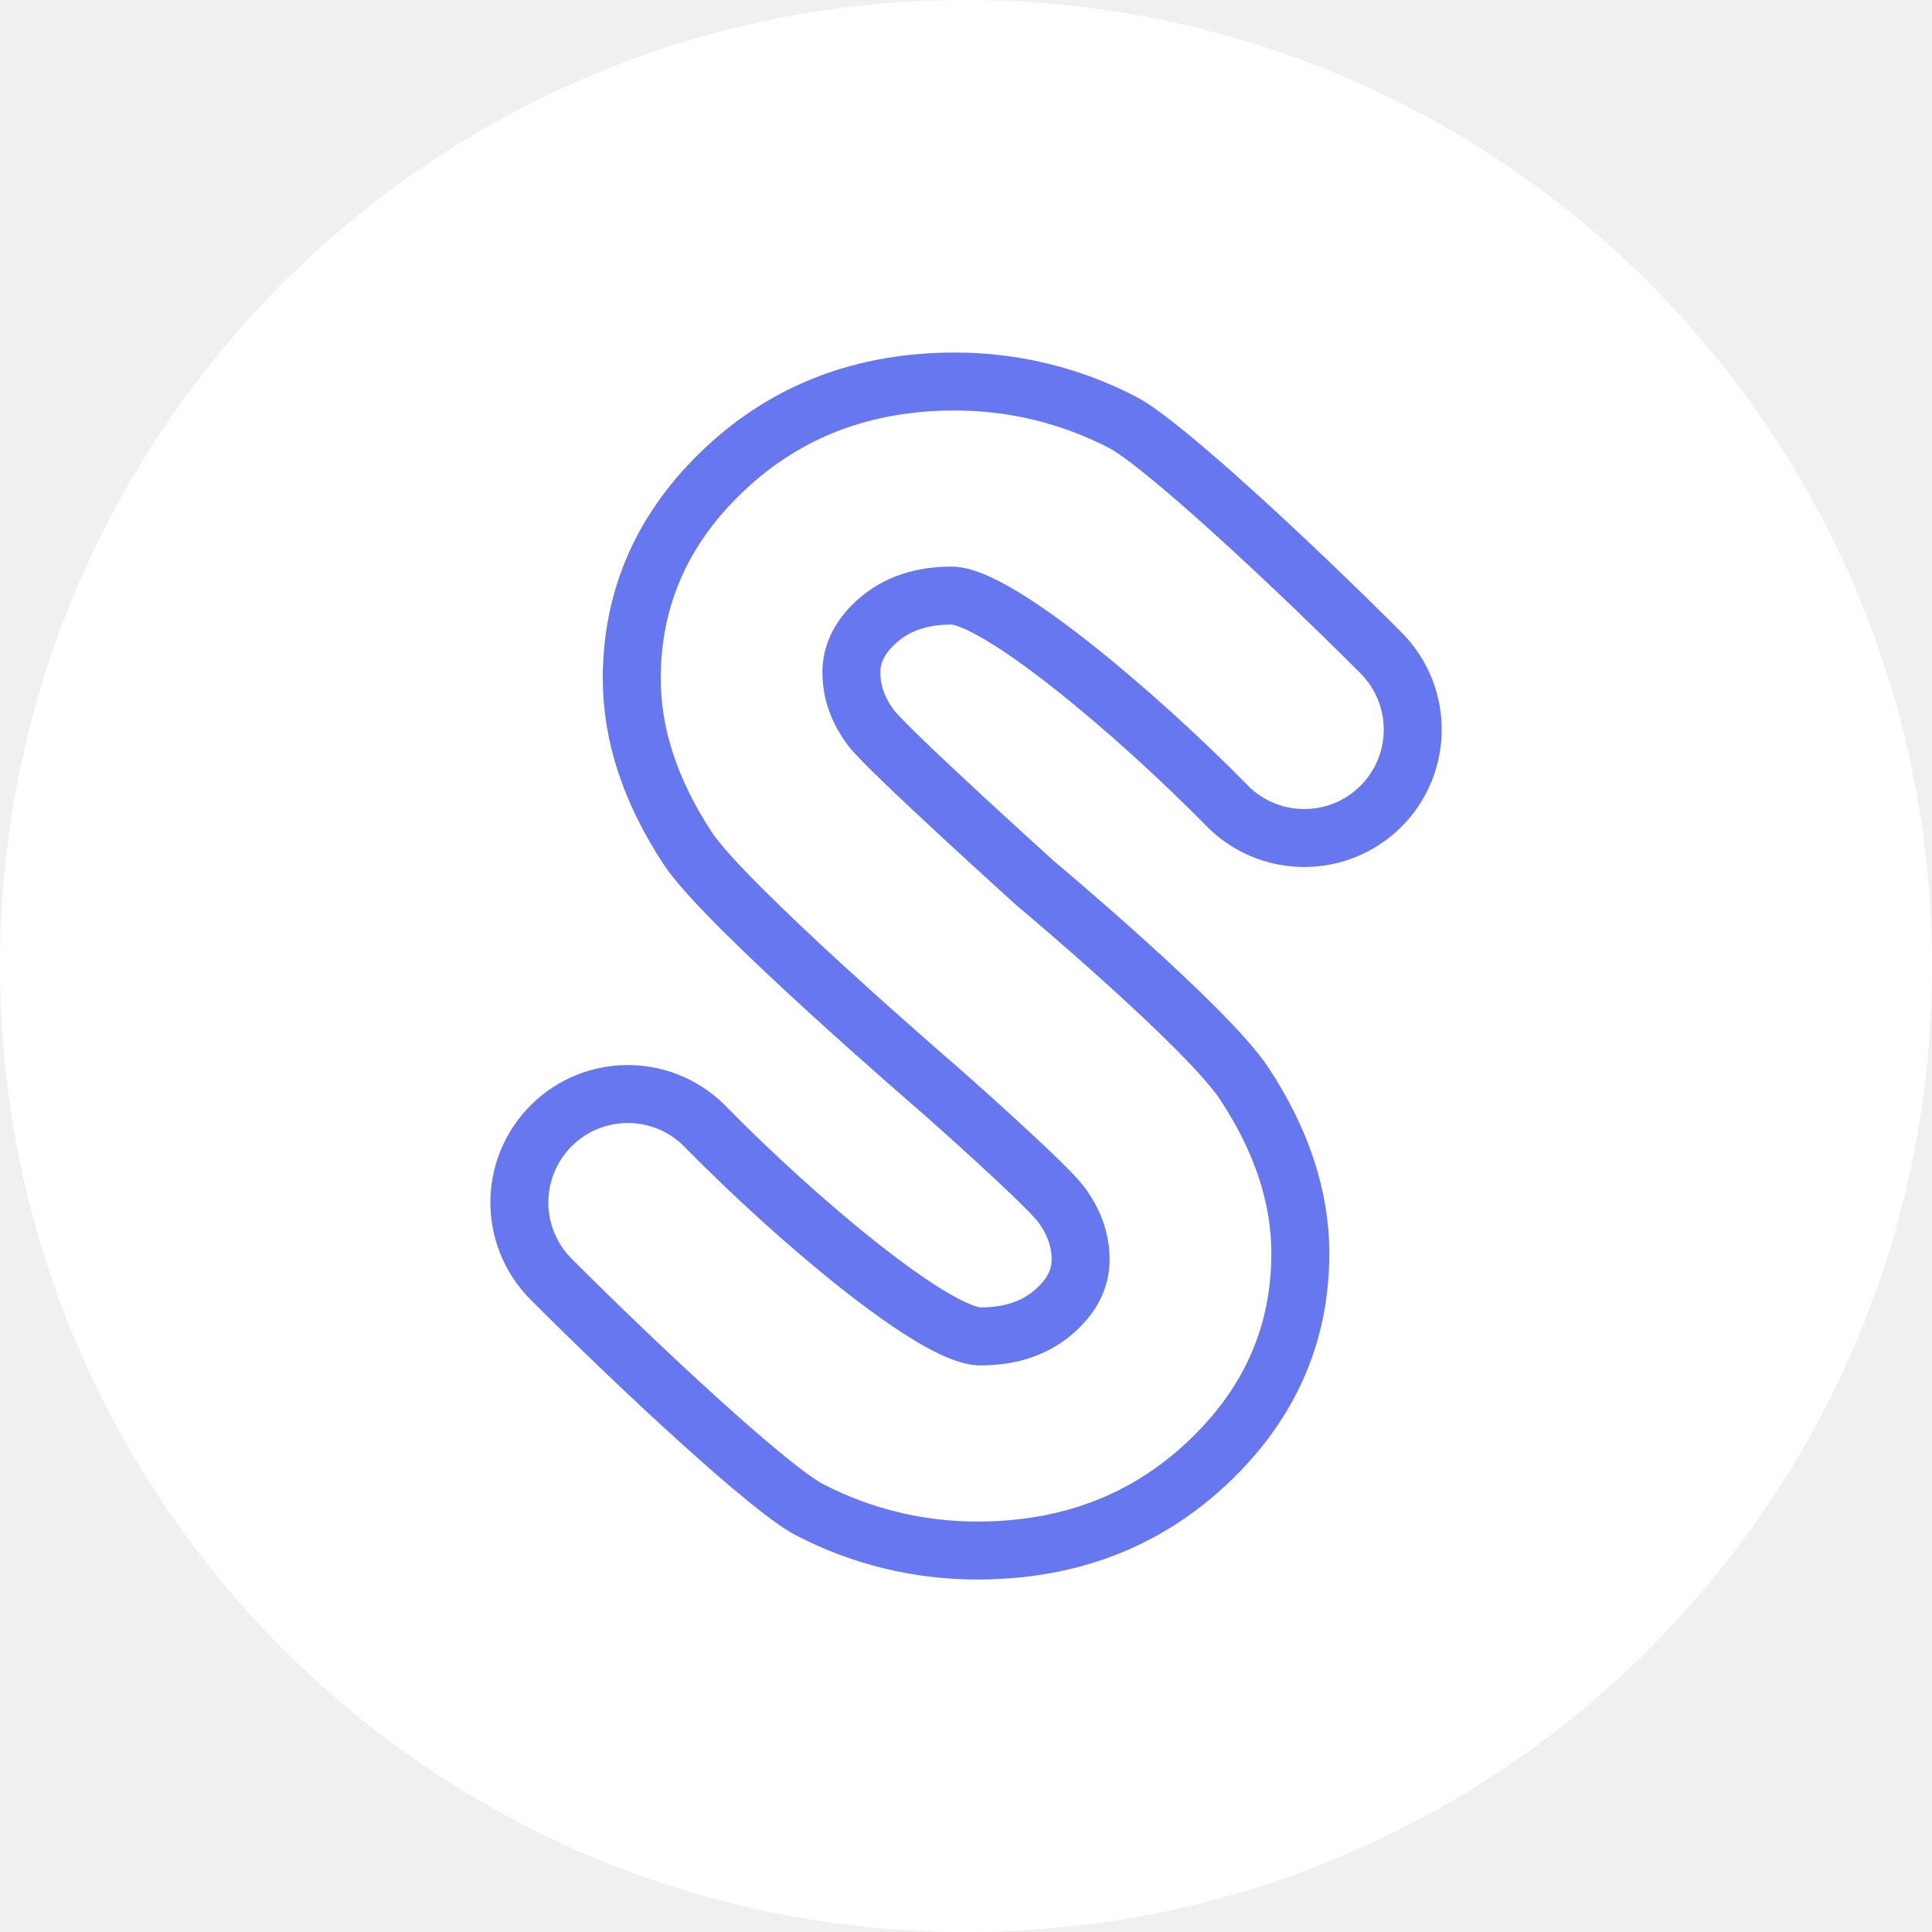
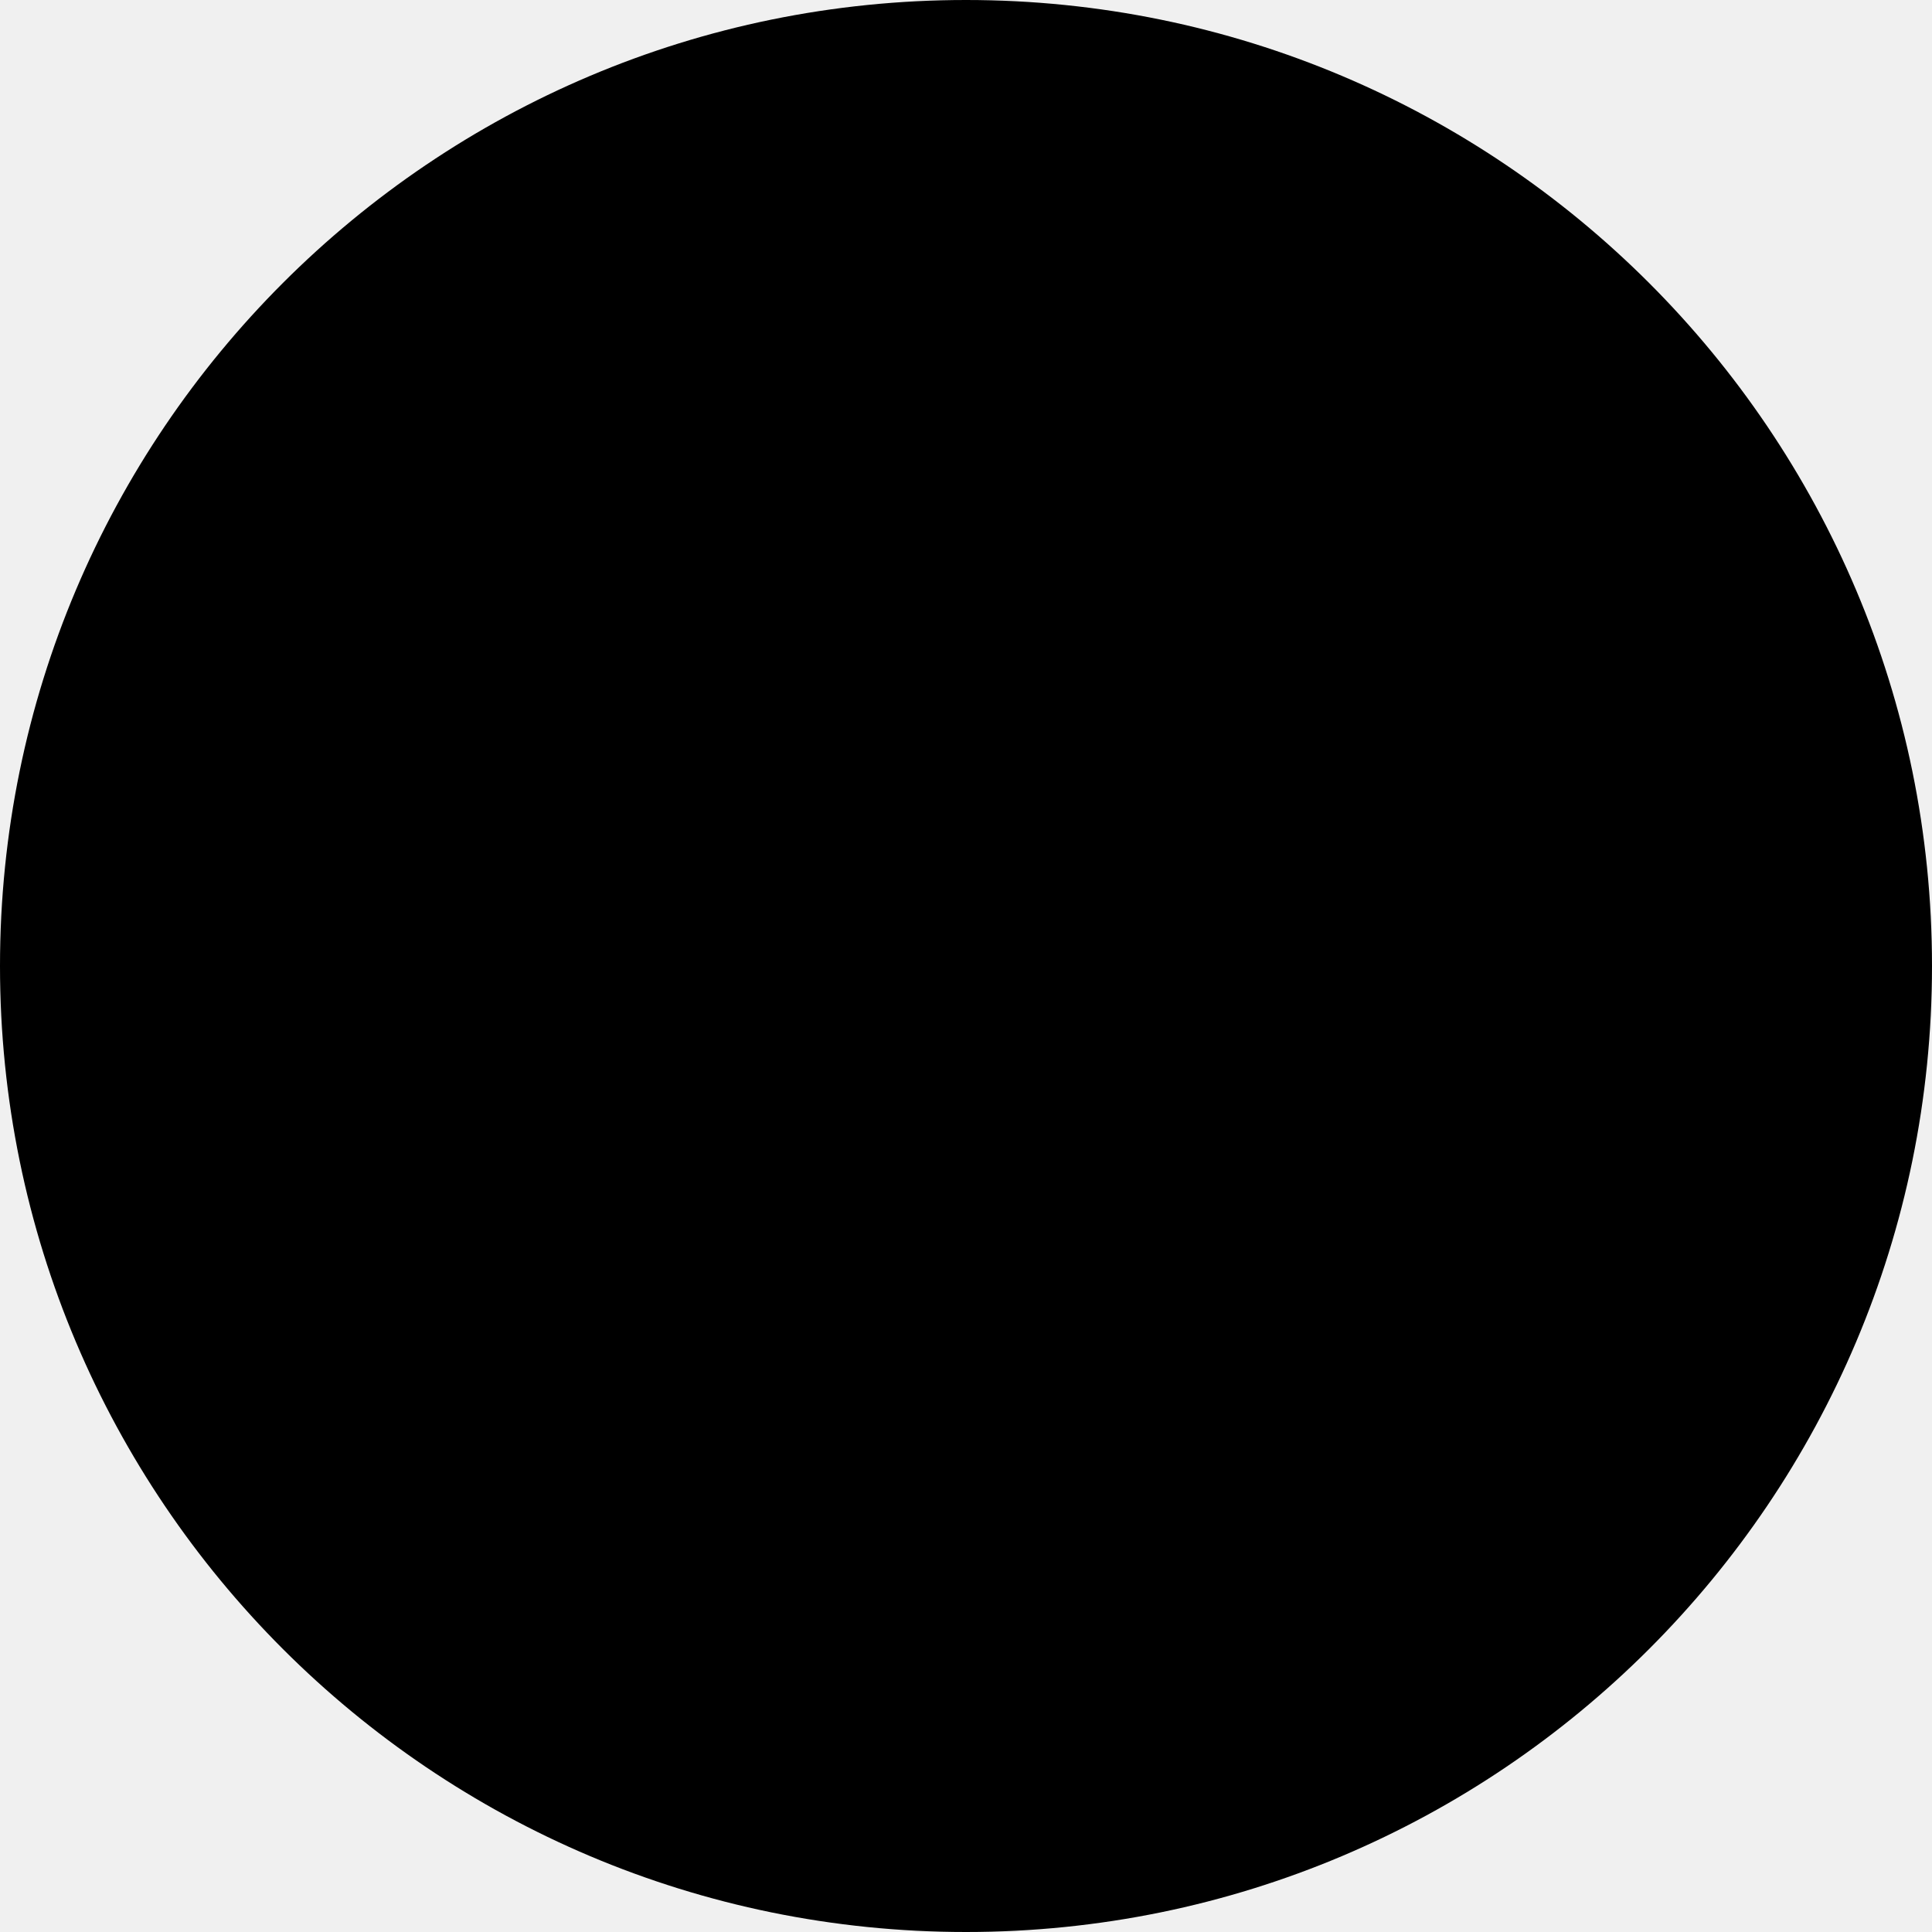
<svg xmlns="http://www.w3.org/2000/svg" id="Layer_1" data-name="Layer 1" viewBox="0 0 1000 1000">
  <defs>
    <style>.cls-1{fill:#fff;}.cls-2{fill:none;stroke:#6777ef;stroke-miterlimit:10;stroke-width:30px;}</style>
  </defs>
-   <circle class="cls-1" cx="500" cy="500" r="500" />
-   <path class="cls-2" d="M486.5,564.21S375.28,468.5,356,439.14s-29-58.64-29-87.86q0-63.25,48.22-108.53t119-45.27a187.77,187.77,0,0,1,86.73,21.08c20,10.24,86.71,72.12,133.84,119.36a56.16,56.16,0,0,1-2.55,81.8h0a56.15,56.15,0,0,1-77.28-2.85c-46.88-47.82-119-108.59-142.5-108.59q-22.79,0-37.28,12.2T440.67,348q0,15.3,10.35,28.95c9.39,12.13,84.91,80.28,84.91,80.28s88.79,74.3,108.12,103.66,29,58.64,29,87.86q0,63.25-48.22,108.53t-119,45.27a187.77,187.77,0,0,1-86.73-21.08c-20-10.24-86.71-72.12-133.84-119.36a56.16,56.16,0,0,1,2.55-81.8h0a56.15,56.15,0,0,1,77.28,2.85C411.94,631,484,691.72,507.56,691.72q22.79,0,37.28-12.2T559.33,652q0-15.3-10.35-28.95C539.59,611,486.5,564.21,486.5,564.21Z" />
+   <circle className="cls-1" cx="500" cy="500" r="500" />
+   <path className="cls-2" d="M486.5,564.21S375.28,468.5,356,439.14s-29-58.64-29-87.86q0-63.25,48.22-108.53t119-45.27a187.77,187.77,0,0,1,86.73,21.08c20,10.24,86.71,72.12,133.84,119.36a56.16,56.16,0,0,1-2.55,81.8h0a56.15,56.15,0,0,1-77.28-2.85c-46.88-47.82-119-108.59-142.5-108.59q-22.79,0-37.28,12.2T440.67,348q0,15.3,10.35,28.95c9.39,12.13,84.91,80.28,84.91,80.28s88.79,74.3,108.12,103.66,29,58.64,29,87.86q0,63.25-48.22,108.53t-119,45.27a187.77,187.77,0,0,1-86.73-21.08c-20-10.24-86.71-72.12-133.84-119.36a56.16,56.16,0,0,1,2.55-81.8h0a56.15,56.15,0,0,1,77.28,2.85C411.94,631,484,691.72,507.56,691.72q22.79,0,37.28-12.2T559.33,652q0-15.3-10.35-28.95C539.59,611,486.5,564.21,486.5,564.21Z" />
</svg>
